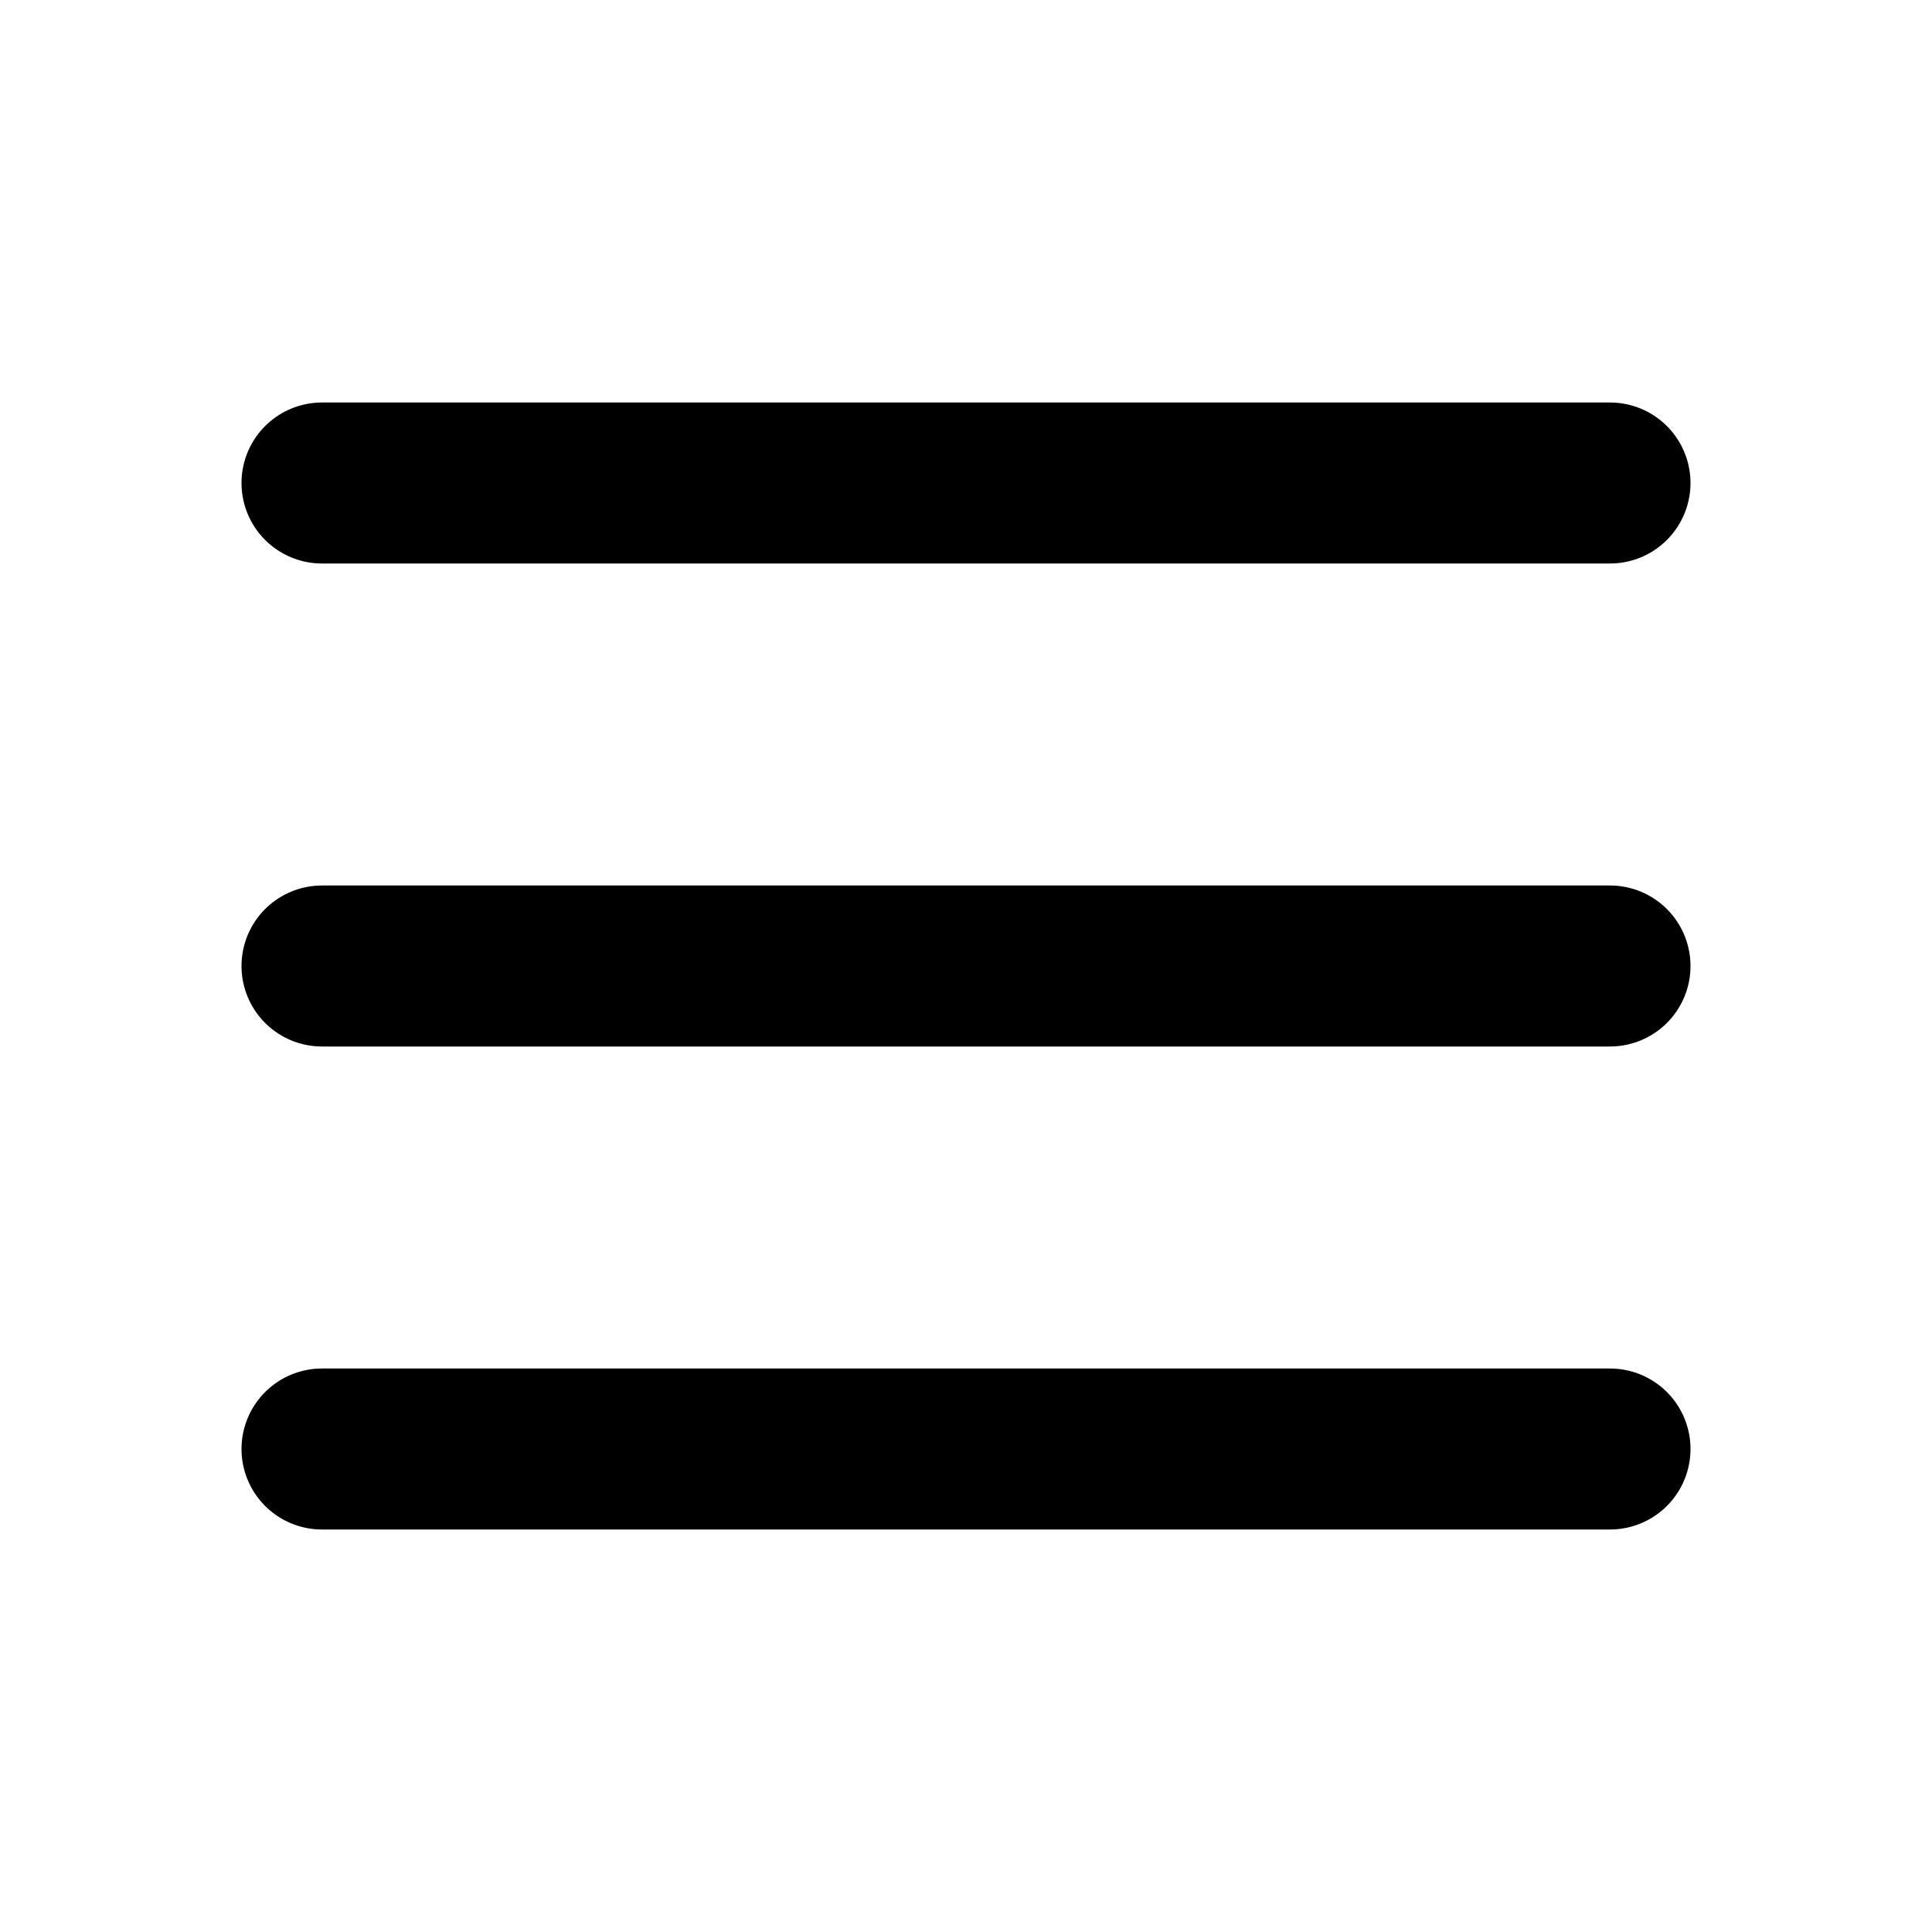
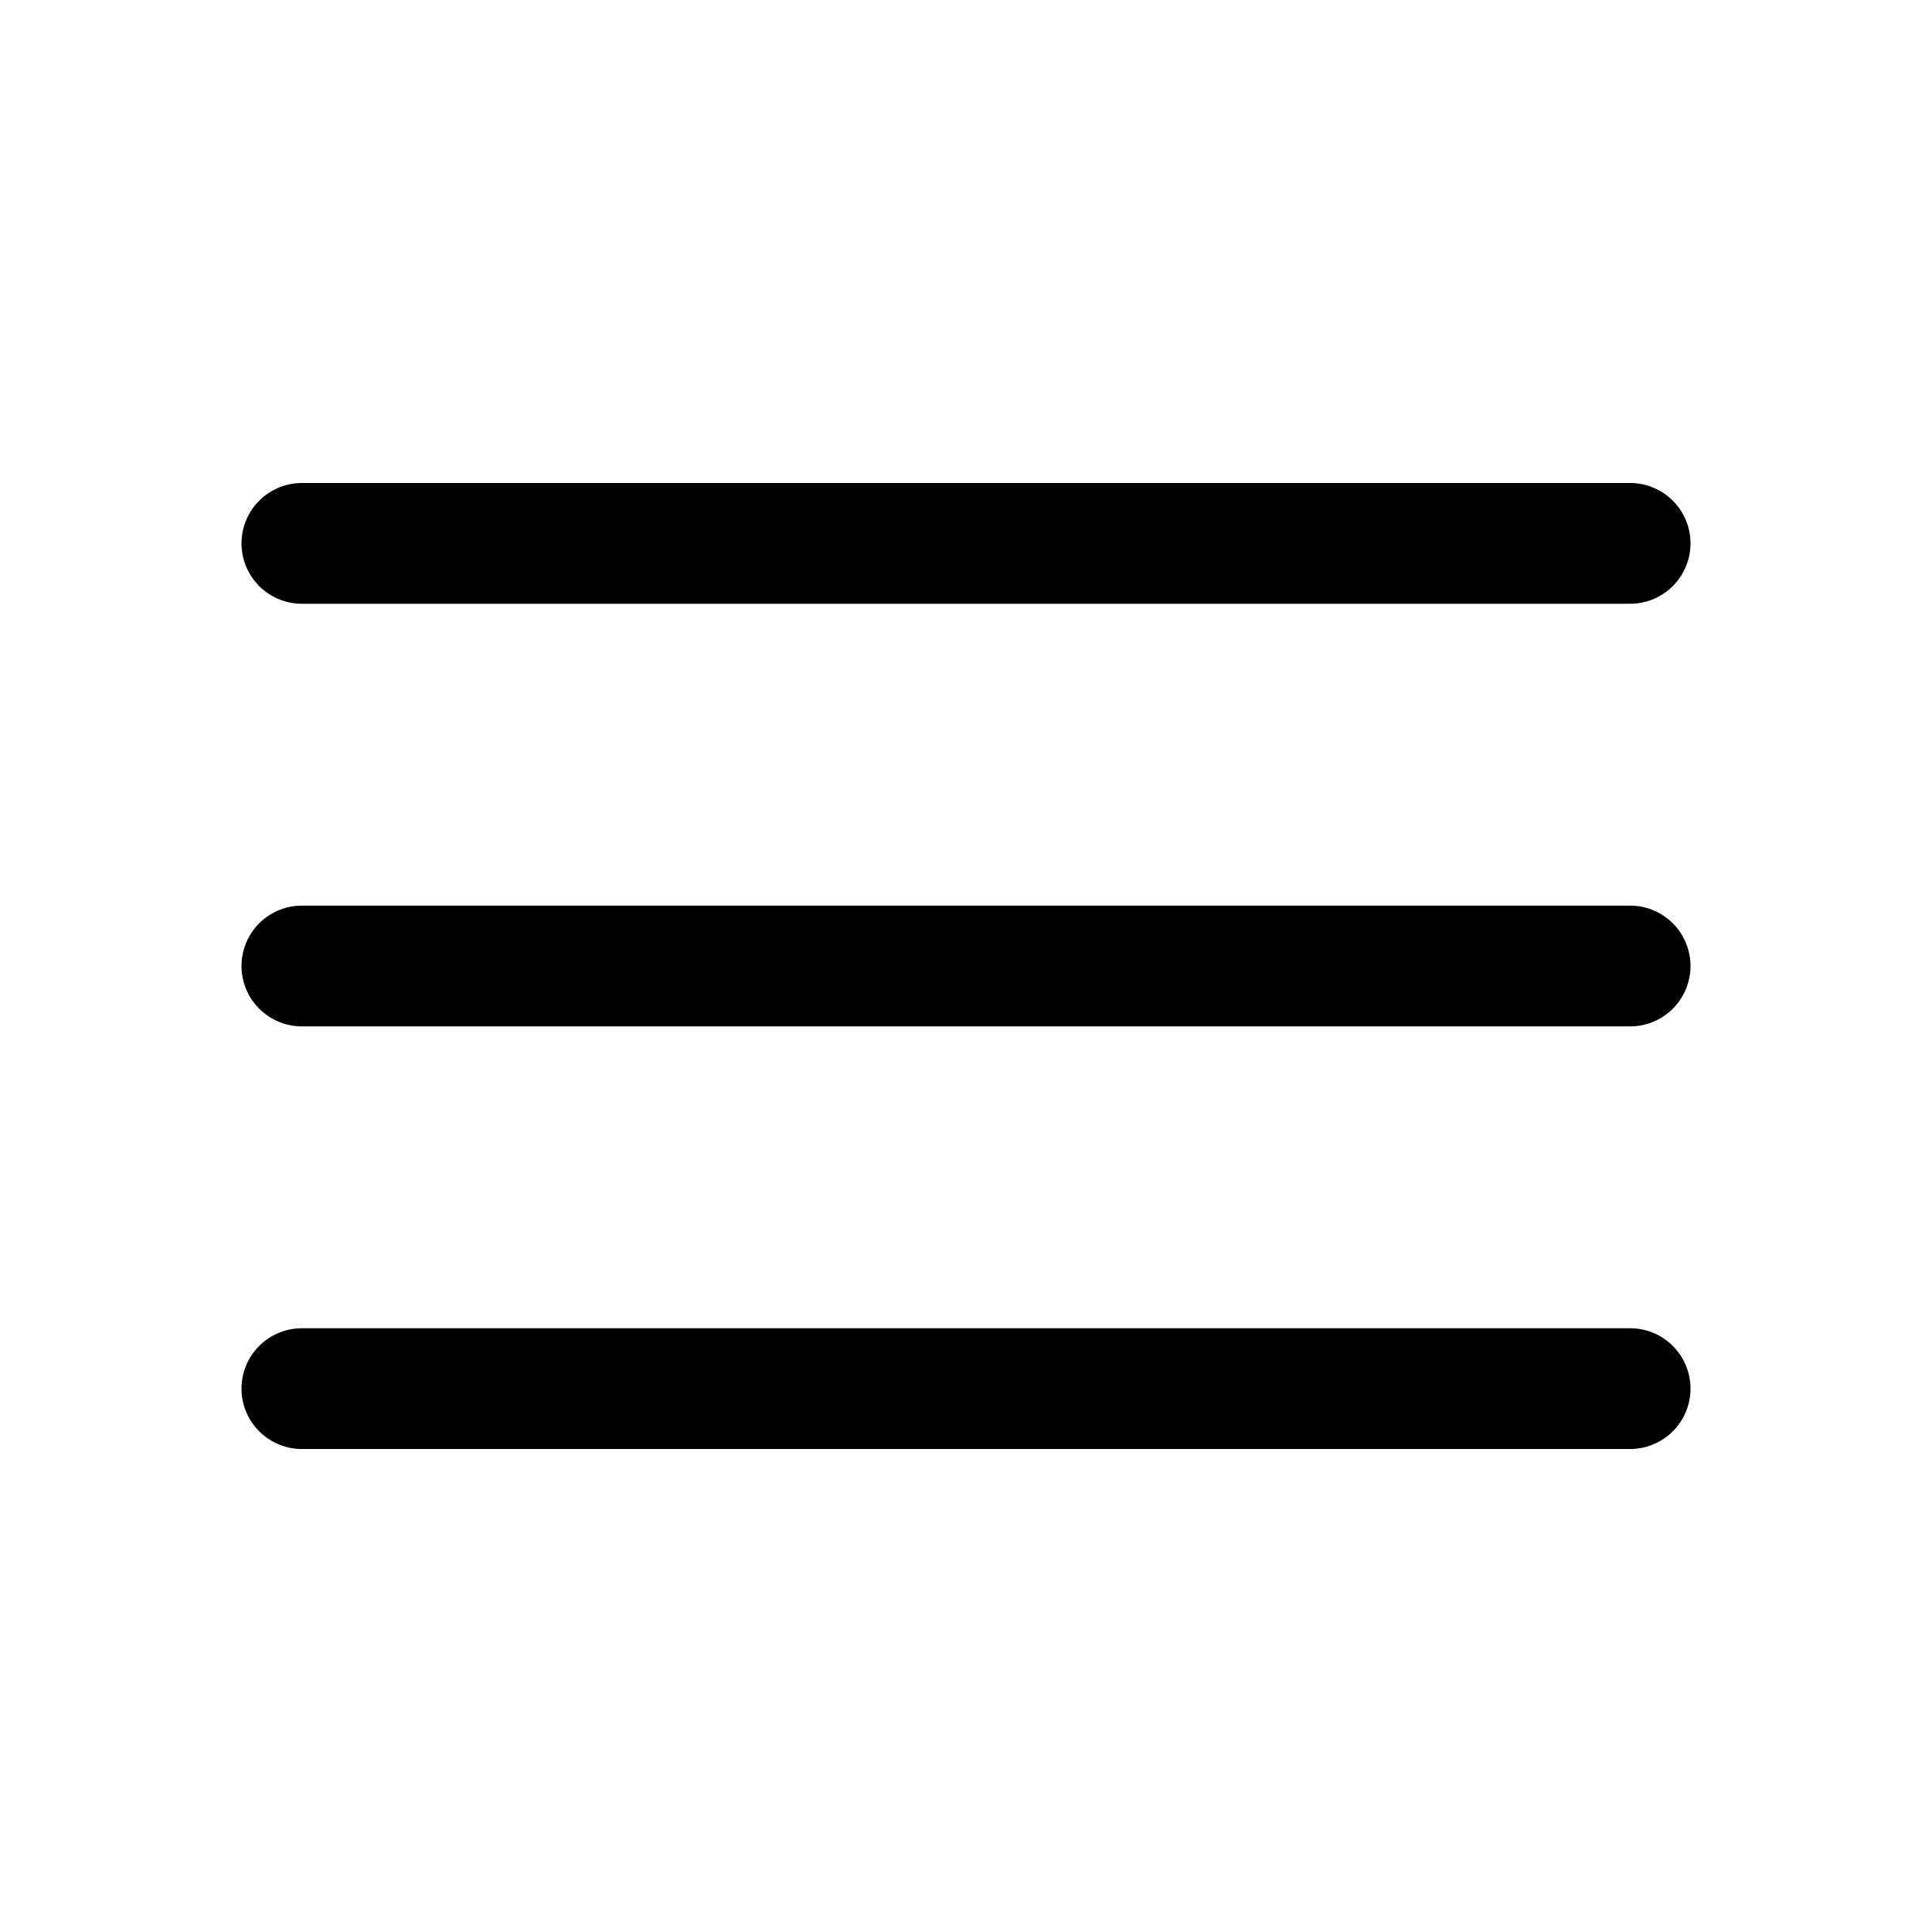
- <svg xmlns="http://www.w3.org/2000/svg" width="24" height="24" viewBox="0 0 24 24" fill="none" stroke="currentColor" stroke-width="2" stroke-linecap="round" stroke-linejoin="round" class="icon icon-tabler icons-tabler-outline icon-tabler-menu-2">
-   <path stroke="none" d="M0 0h24v24H0z" fill="none" />
-   <path d="M4 6l16 0" />
-   <path d="M4 12l16 0" />
-   <path d="M4 18l16 0" />
+ <svg xmlns="http://www.w3.org/2000/svg" fill="none" viewBox="0 0 24 24" stroke-width="1.5" stroke="currentColor" class="size-6">
+   <path stroke-linecap="round" stroke-linejoin="round" d="M3.75 6.75h16.5M3.75 12h16.5m-16.5 5.25h16.5" />
</svg>
